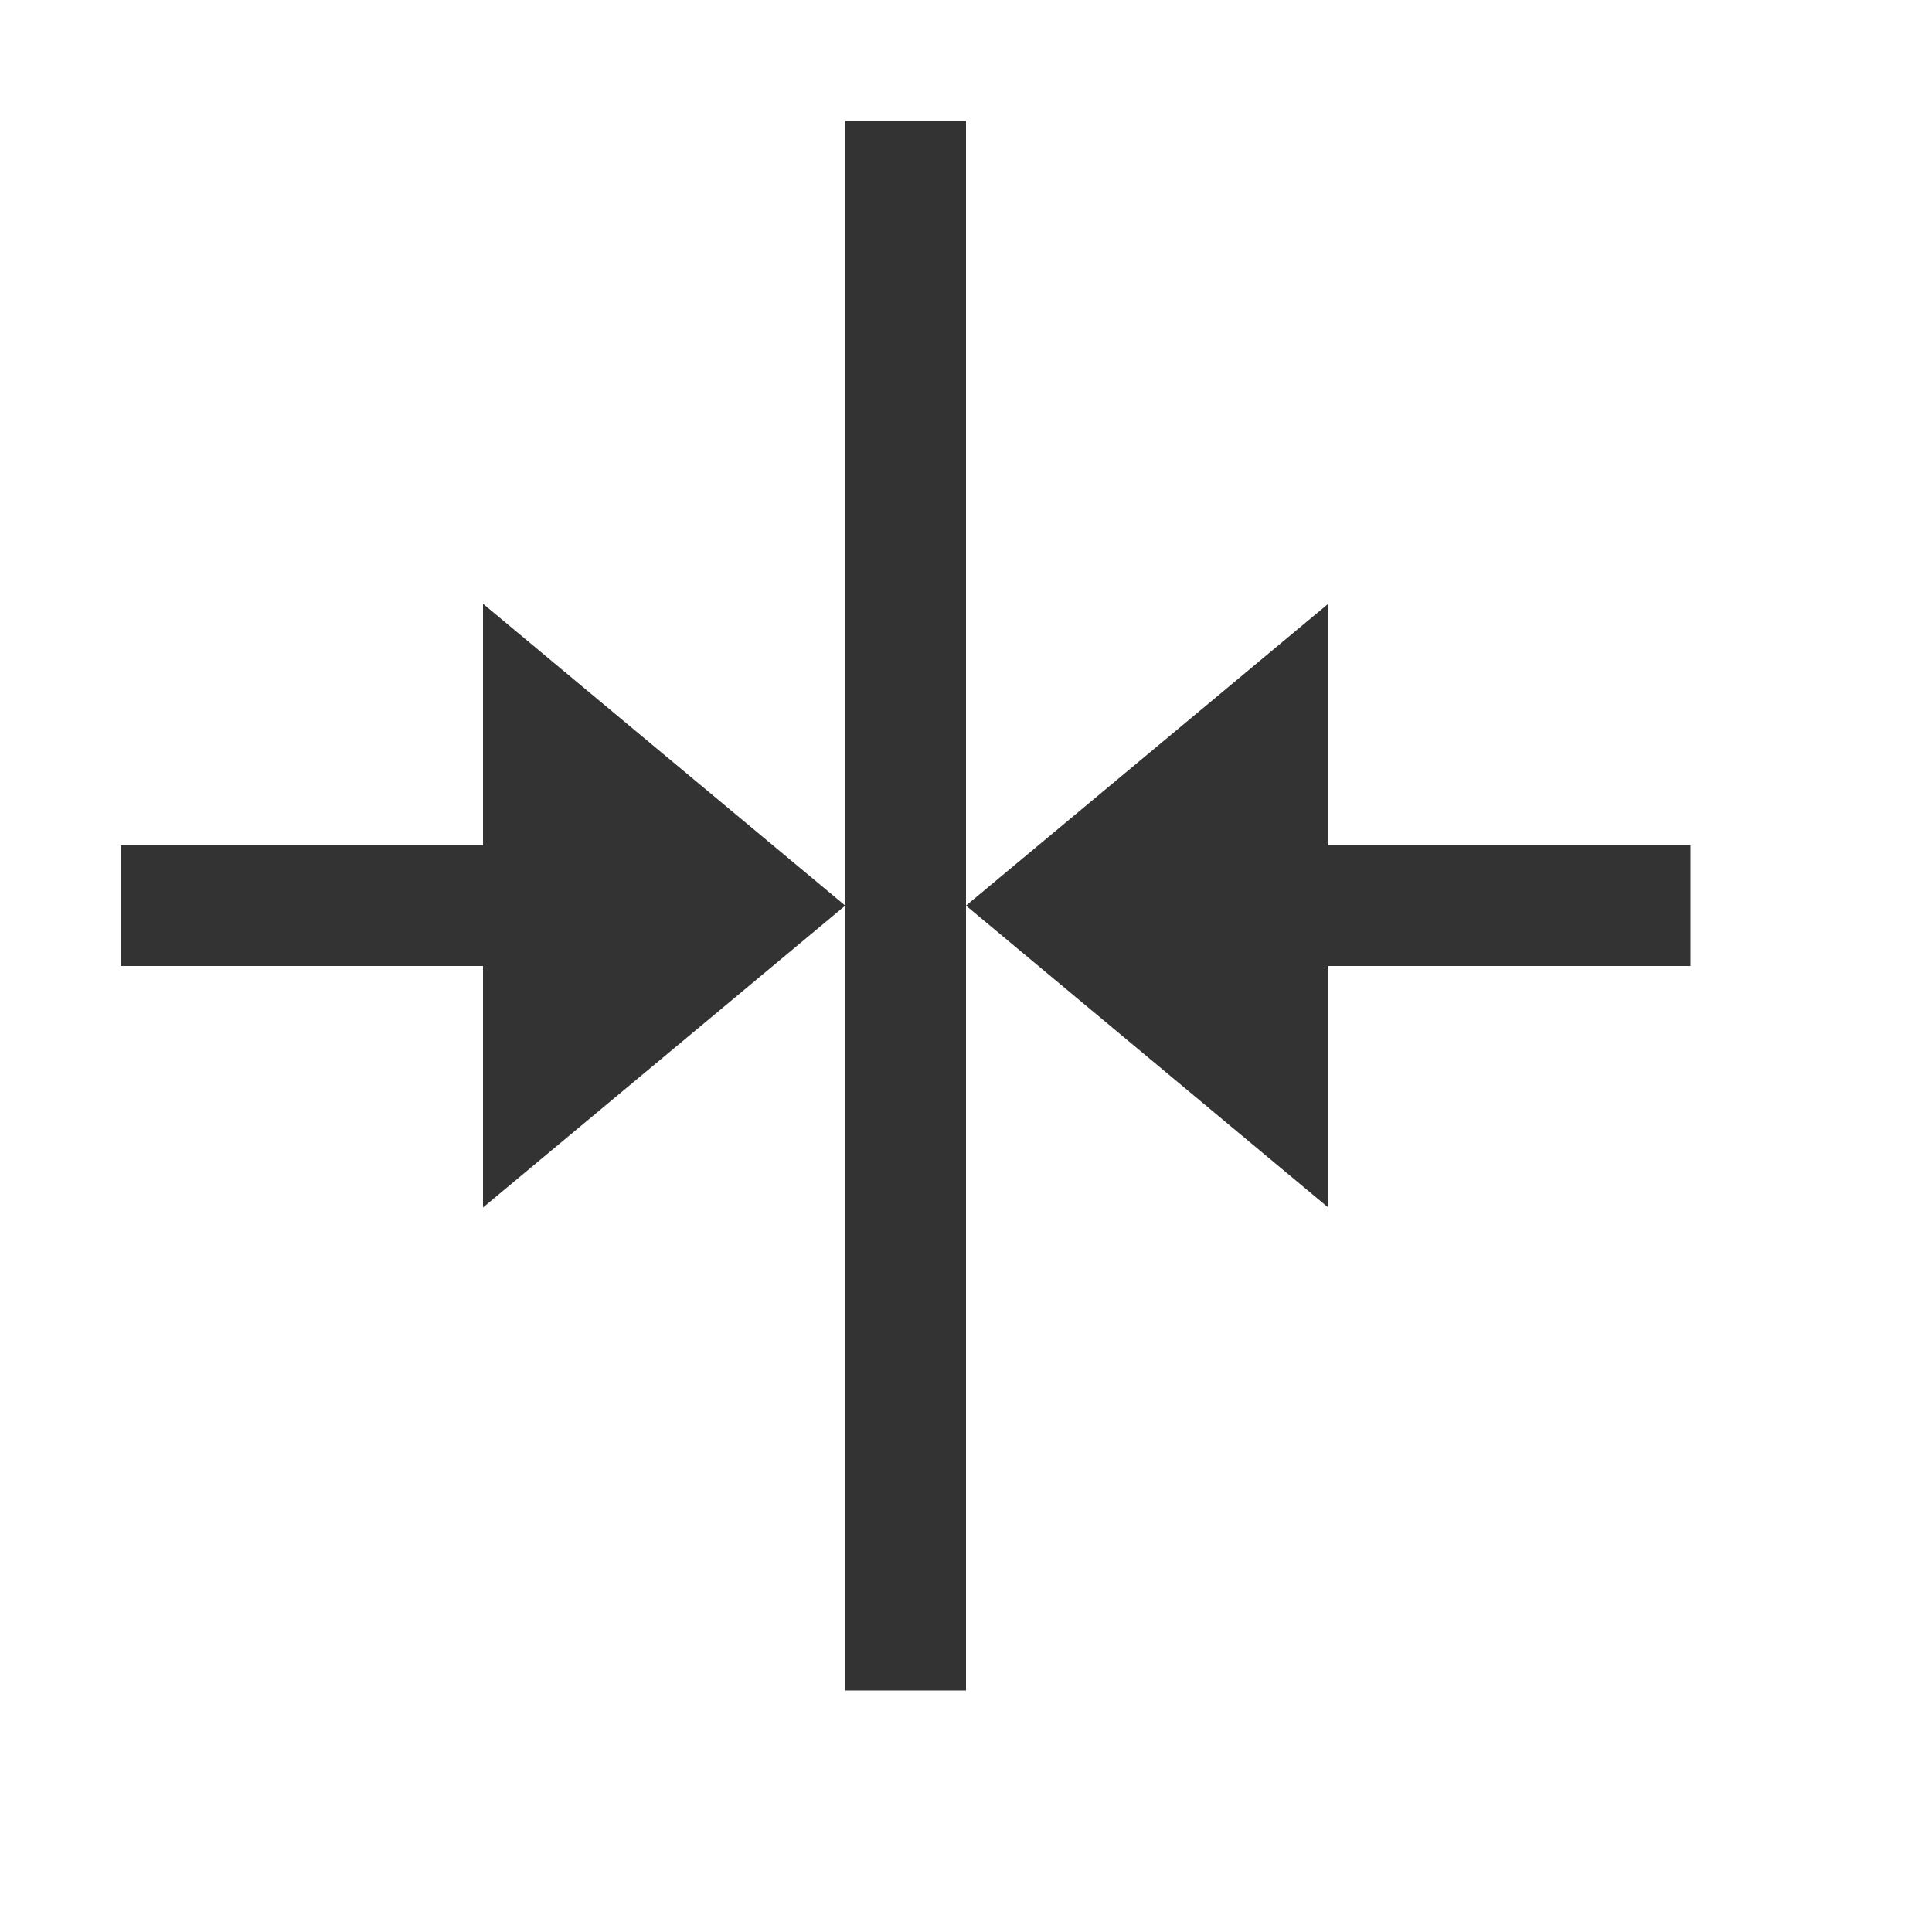
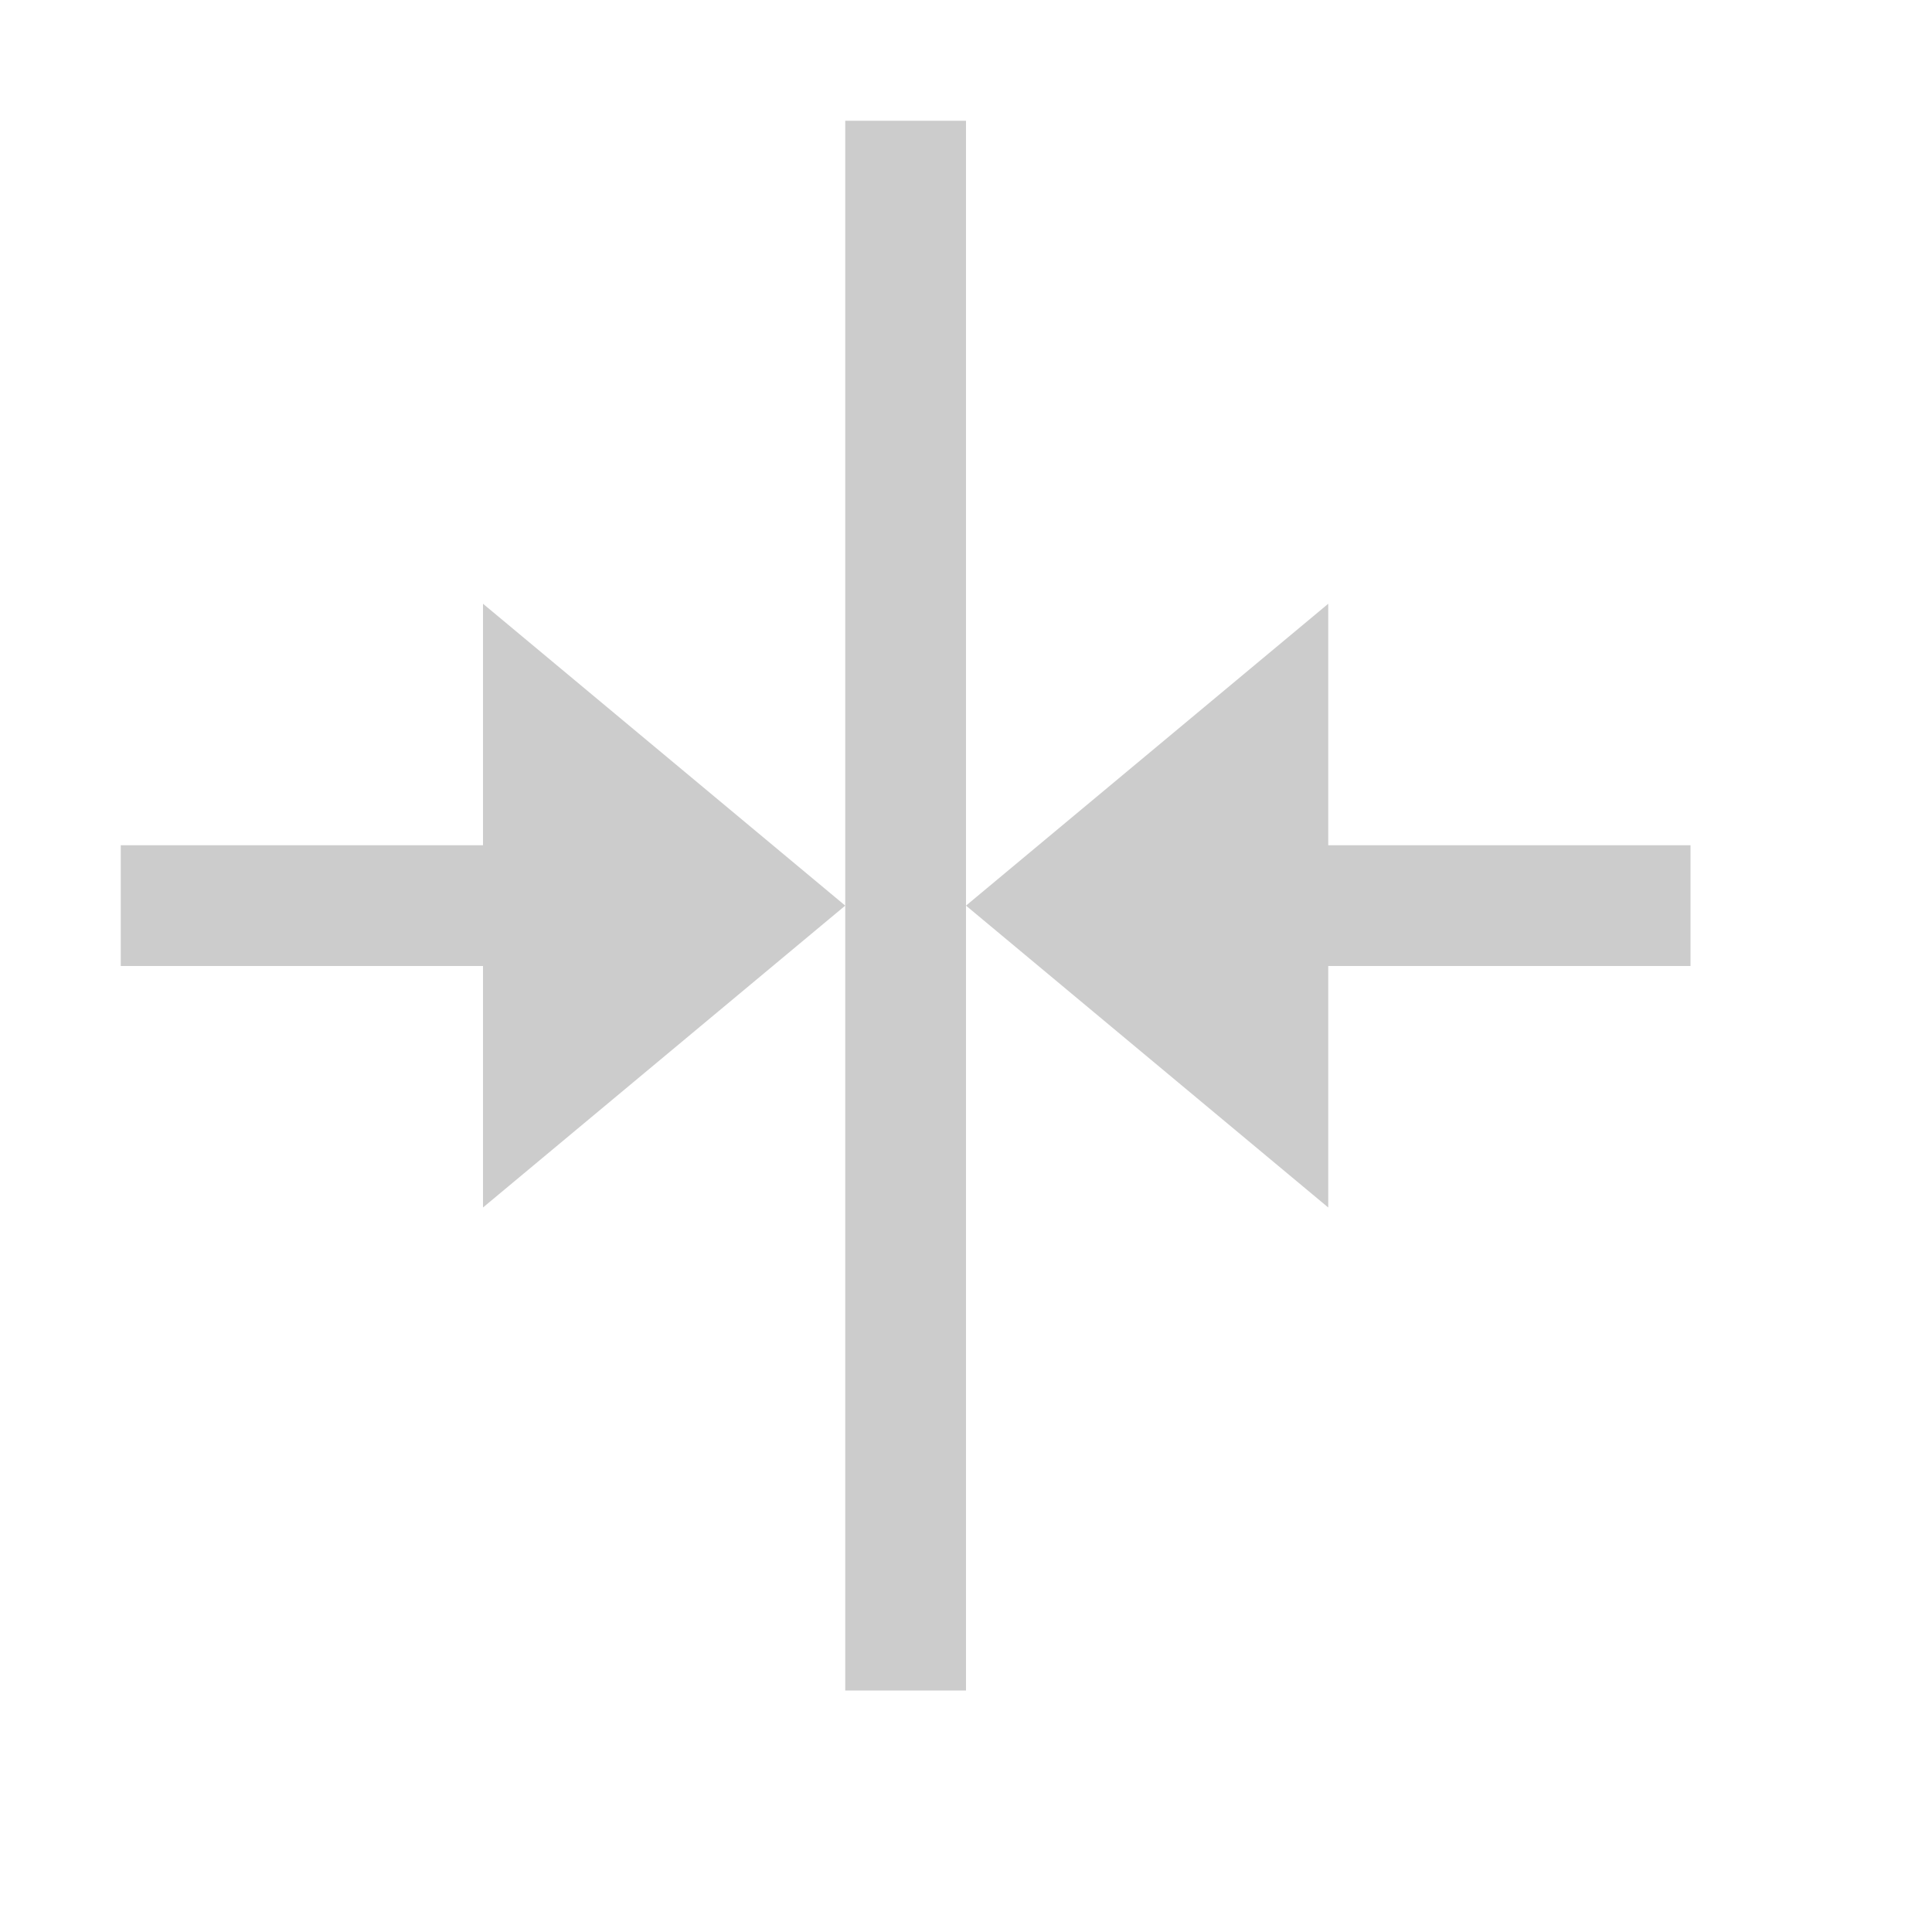
<svg xmlns="http://www.w3.org/2000/svg" version="1.1" width="16" height="16">
-   <line style="fill:none;stroke:#333333;stroke-opacity:1;stroke-width:1" x1="7.5" y1="1" x2="7.5" y2="14" />
-   <path style="fill:#333333;fill-opacity:1;stroke:none" d="M 7,7.5 4,5 4,10 Z" />
-   <path style="fill:#333333;fill-opacity:1;stroke:none" d="M 8,7.5 11,5 11,10 Z" />
-   <line style="fill:none;stroke:#333333;stroke-opacity:1;stroke-width:1" x1="1" y1="7.5" x2="6" y2="7.5" />
-   <line style="fill:none;stroke:#333333;stroke-opacity:1;stroke-width:1" x1="9" y1="7.5" x2="14" y2="7.5" />
+   <line style="fill:none;stroke:#cccccc;stroke-opacity:1;stroke-width:1" x1="7.5" y1="1" x2="7.5" y2="14" />
+   <path style="fill:#cccccc;fill-opacity:1;stroke:none" d="M 7,7.5 4,5 4,10 Z" />
+   <path style="fill:#cccccc;fill-opacity:1;stroke:none" d="M 8,7.5 11,5 11,10 Z" />
+   <line style="fill:none;stroke:#cccccc;stroke-opacity:1;stroke-width:1" x1="1" y1="7.5" x2="6" y2="7.5" />
+   <line style="fill:none;stroke:#cccccc;stroke-opacity:1;stroke-width:1" x1="9" y1="7.5" x2="14" y2="7.5" />
</svg>
